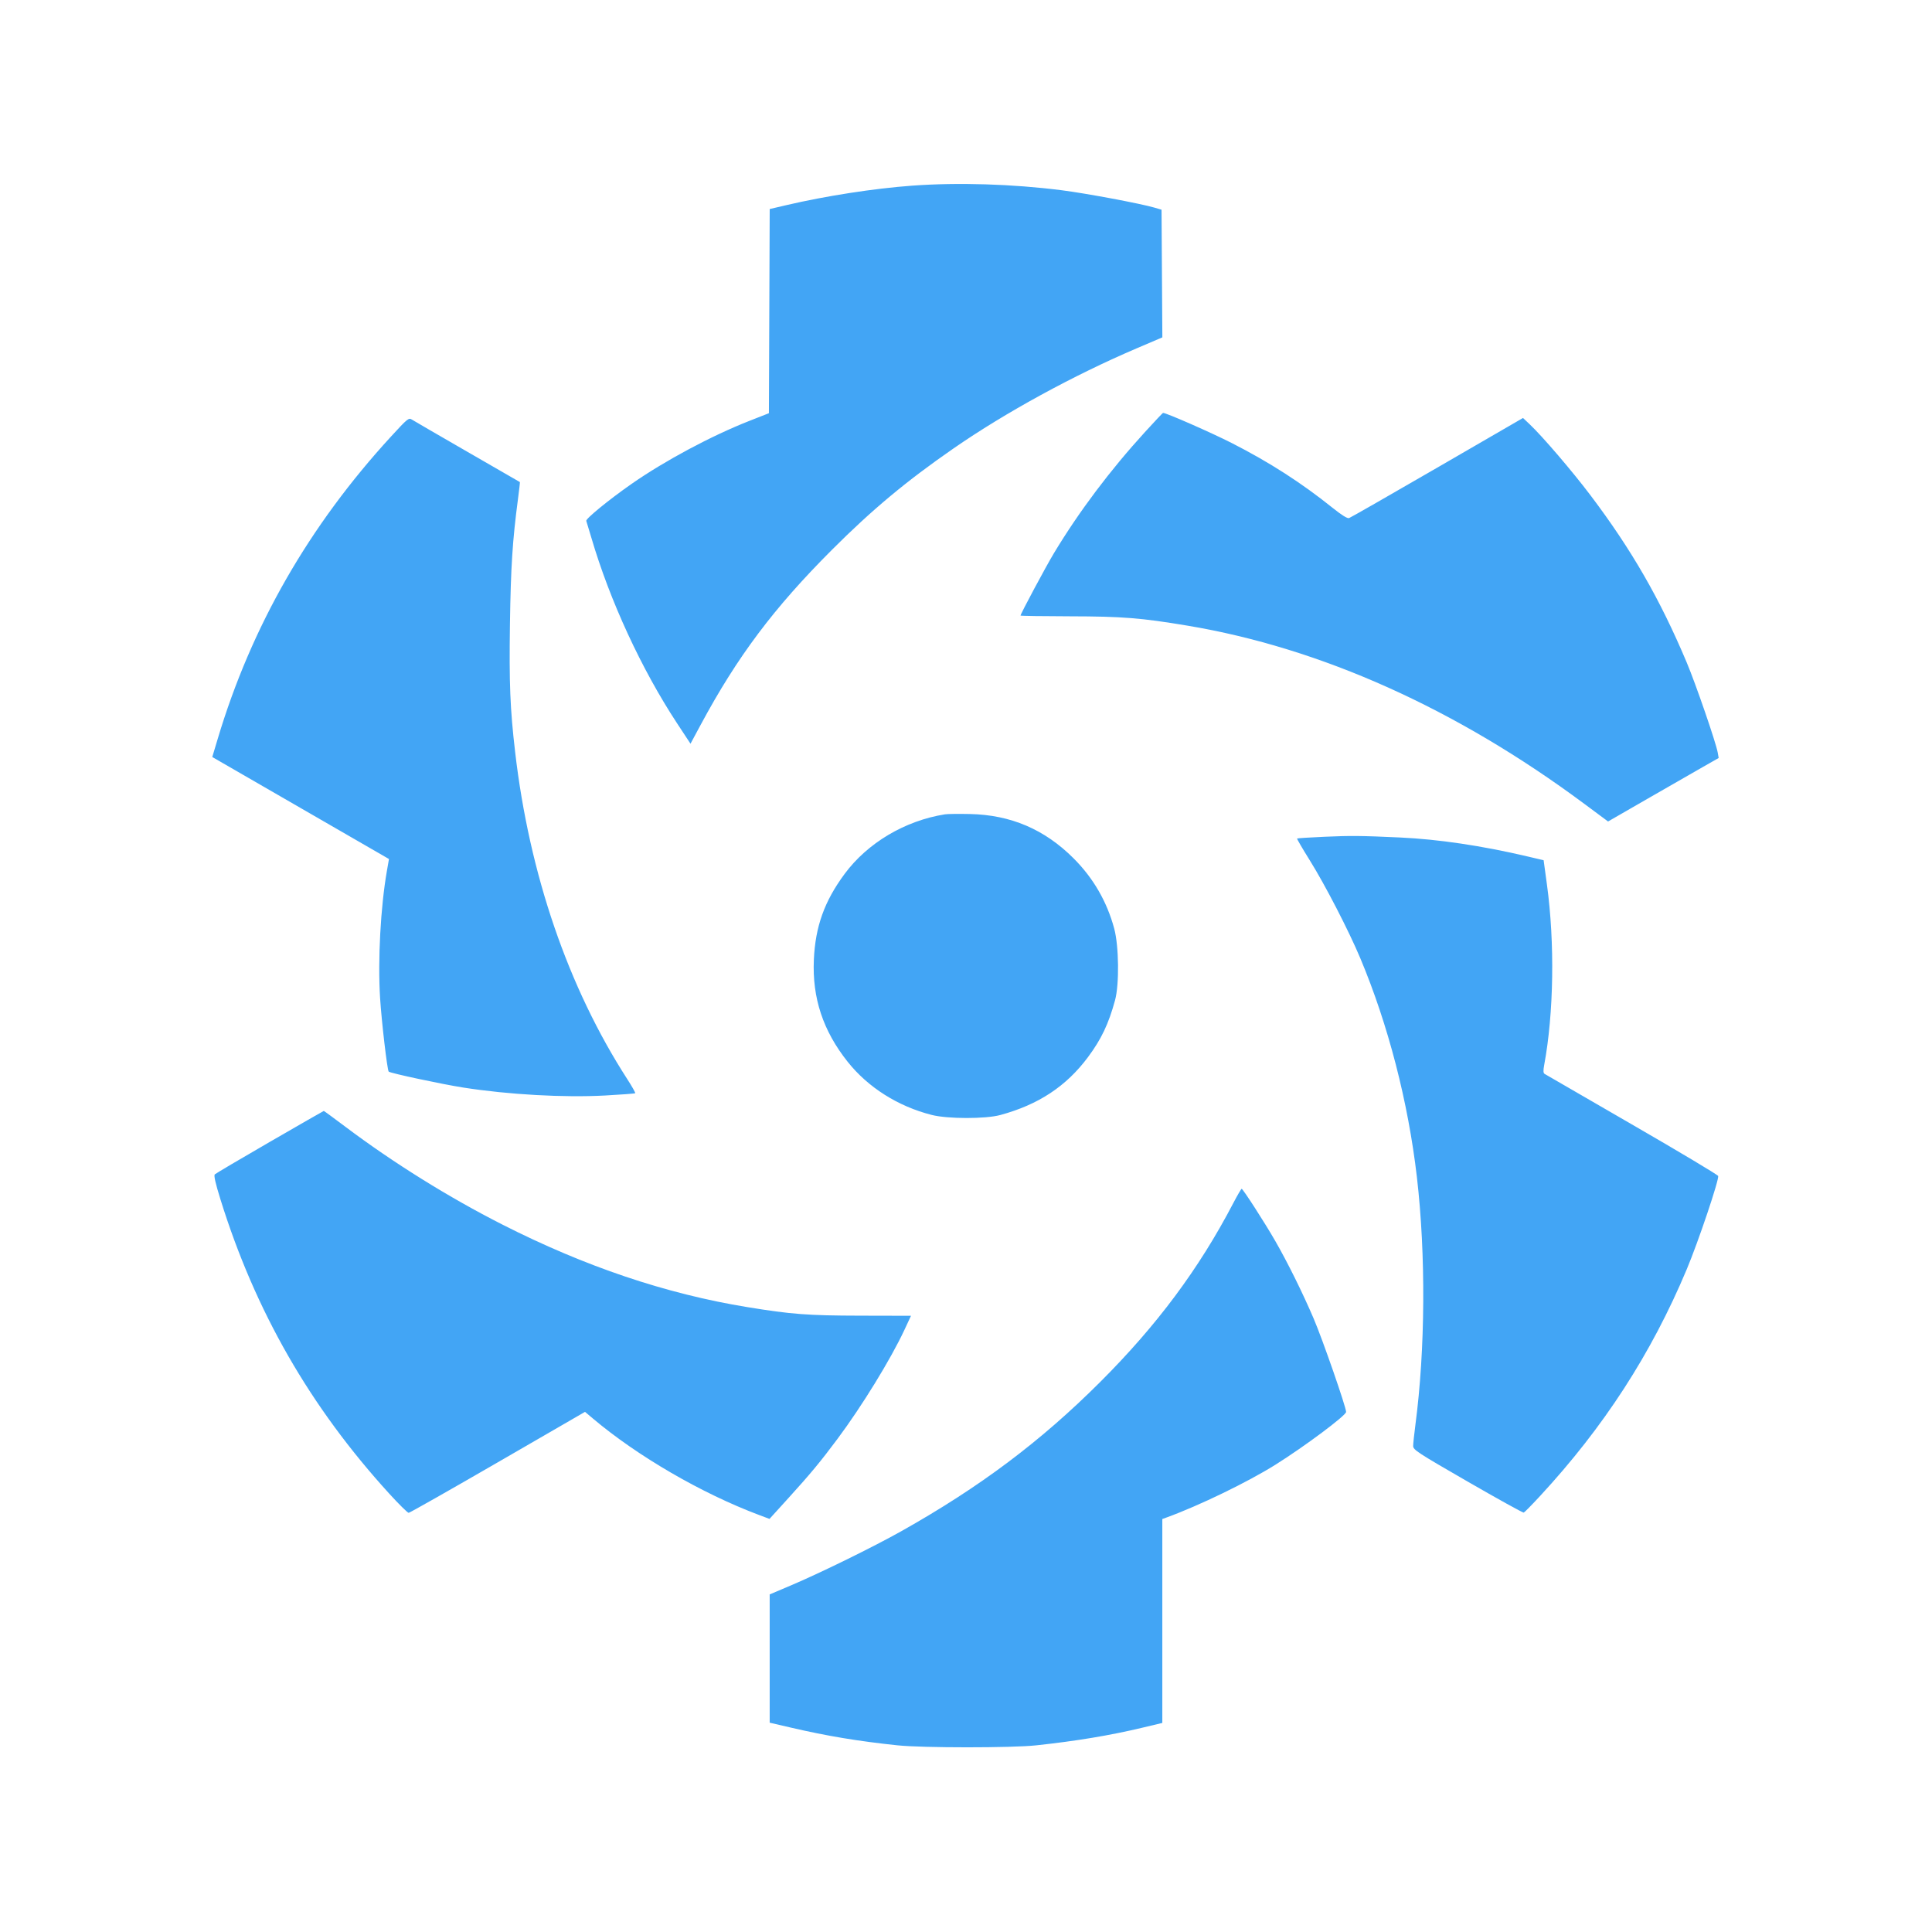
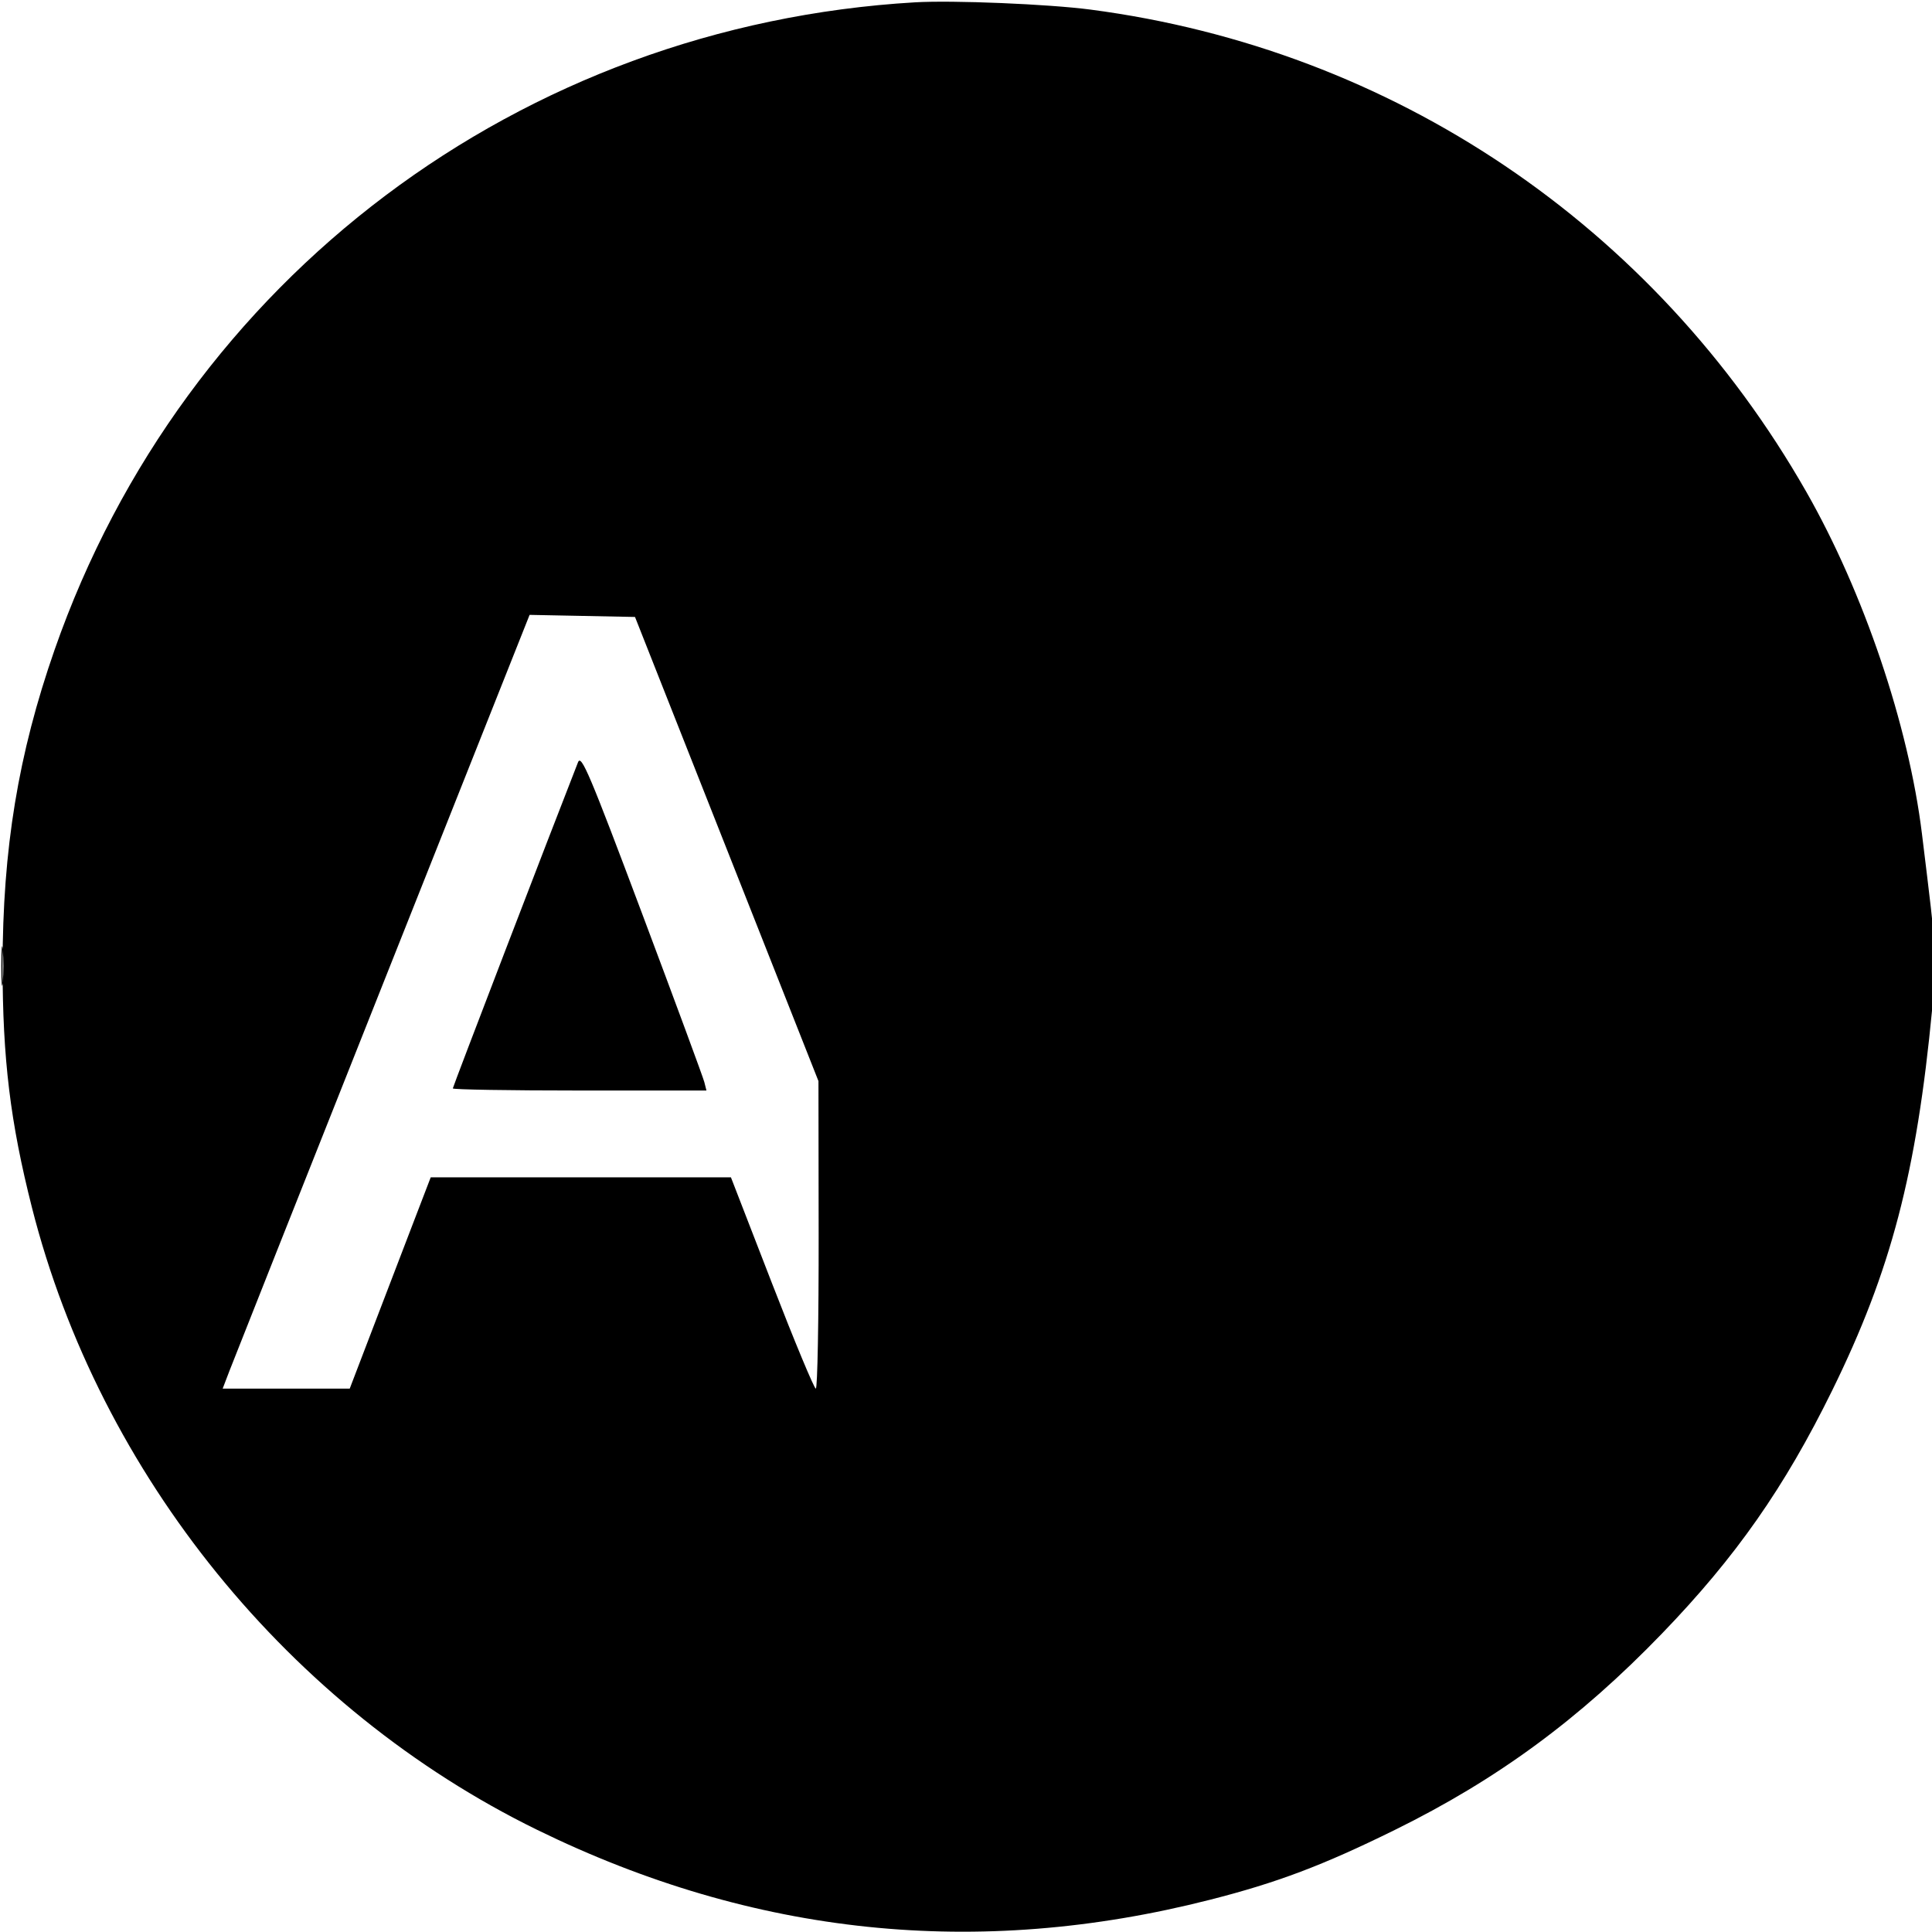
- <svg xmlns="http://www.w3.org/2000/svg" width="1240" height="1240">
-   <path d="M585.5 119.157c-24.392 1.775-55.454 6.582-80.743 12.495l-10.743 2.512-.257 65.522-.257 65.523-12.5 4.911c-24.453 9.608-54.301 25.574-75.692 40.488-14.402 10.041-29.52 22.393-29.025 23.713.243.648 1.692 5.443 3.22 10.655 11.868 40.48 32.267 84.639 55.173 119.442l8.503 12.917 6.683-12.417c23.502-43.672 46.807-74.722 84.066-112.002 25.738-25.754 47.825-44.173 78.072-65.109 33.386-23.108 77-46.934 117.761-64.332l16.261-6.94-.261-40.974-.261-40.973-4.5-1.319c-8.958-2.625-43.862-9.169-59.5-11.155-31.749-4.032-66.513-5.102-96-2.957M734.906 277.25c-22.472 24.627-42.334 51.05-58.443 77.75-5.099 8.45-21.464 39.014-21.462 40.083 0 .229 14.287.445 31.75.479 33.627.065 45.612 1.017 75.303 5.978 85.759 14.331 172.63 53.33 254.813 114.394l15.221 11.31 25.706-14.808c14.138-8.144 30.112-17.312 35.497-20.372l9.79-5.564-.61-3.5c-1.096-6.29-14.149-44.185-19.977-58-17.139-40.622-35.248-72.077-61.599-107-11.686-15.488-30.818-37.844-39.039-45.62l-4.356-4.119-55 31.858c-30.25 17.522-55.747 32.106-56.66 32.408-1.079.358-4.75-1.93-10.5-6.543-20.084-16.116-40.545-29.274-64.607-41.547C777.601 277.739 748.585 265 746.461 265c-.207 0-5.407 5.512-11.555 12.25m-483.911 2.889c-52.729 57.452-89.592 121.745-111.254 194.044l-3.501 11.683 56.707 32.735 56.706 32.734-1.326 7.583c-4.069 23.272-5.894 57.248-4.381 81.582.926 14.898 4.591 46.254 5.526 47.28.898.986 34.289 8.122 48.028 10.264 28.958 4.515 64.488 6.499 90.867 5.074 10.377-.56 19.07-1.222 19.319-1.471.248-.248-2.035-4.306-5.074-9.017-37.96-58.843-62.879-131.564-72.005-210.13-3.219-27.711-3.869-43.866-3.307-82.149.534-36.338 1.631-53.441 5.12-79.832.798-6.039 1.368-11.04 1.266-11.112-.102-.073-15.261-8.815-33.686-19.427-18.425-10.613-34.464-19.919-35.642-20.682-2.027-1.312-2.739-.735-13.363 10.841M606.5 522.653c-25.669 4.073-49.712 18.357-64.437 38.283-12.956 17.531-18.769 33.768-19.713 55.064-1.087 24.502 5.901 45.6 21.676 65.452 13.091 16.473 32.315 28.634 53.974 34.141 10.222 2.599 34.507 2.629 44 .054 24.469-6.637 42.328-18.418 56.253-37.107 8.576-11.511 13.261-21.347 17.403-36.54 2.782-10.202 2.502-34.762-.523-46-4.654-17.286-13.403-32.422-26.057-45.076-18.639-18.639-40.322-27.911-66.576-28.47-7.15-.152-14.35-.062-16 .199m243.676 14.396c-9.529.421-17.487.928-17.685 1.126-.198.198 3.43 6.427 8.061 13.843 9.872 15.805 25.076 45.255 32.515 62.982 17.89 42.628 30.726 92.267 36.33 140.5 5.776 49.707 5.41 110.661-.955 158.936-.793 6.015-1.442 12.144-1.442 13.62 0 2.476 2.712 4.248 35.027 22.888 19.264 11.113 35.44 20.059 35.946 19.88.506-.178 5.205-4.957 10.444-10.619 40.968-44.285 71.417-91.321 94.113-145.385 7.518-17.906 21.003-57.989 20.208-60.062-.302-.785-25.229-15.681-55.393-33.103-30.165-17.421-55.37-32.011-56.011-32.422-.843-.54-.908-2.132-.233-5.74 6.158-32.924 6.854-78.418 1.771-115.688l-2.141-15.695-10.616-2.49c-29.261-6.862-56.983-10.974-81.615-12.105-25.026-1.149-31.483-1.212-48.324-.466M173.193 732.877c-18.869 10.91-34.771 20.301-35.338 20.868-.708.708.416 5.685 3.59 15.893 22.372 71.955 57.534 133.26 108.468 189.112 6.144 6.737 11.715 12.235 12.379 12.217.665-.019 26.402-14.607 57.195-32.419l55.987-32.386 5.013 4.231c28.719 24.239 69.849 48.122 106.705 61.961l6.691 2.512 11.972-13.183c14.282-15.727 20.74-23.512 31.675-38.183 15.78-21.171 34.174-51.134 42.972-70l4.197-9-32.6-.072c-33.662-.073-44.236-.877-72.599-5.517-52.086-8.52-104.017-26.026-157-52.926-34.47-17.5-69.941-39.589-100.682-62.699-7.525-5.657-13.825-10.277-14-10.266-.175.011-15.756 8.946-34.625 19.857M791.52 772.25c-22.058 42.207-48.977 78.371-85.449 114.795-38.124 38.072-77.236 67.416-127.546 95.69-17.969 10.099-51.743 26.686-70.775 34.76l-13.75 5.834v82.327l13.75 3.194c23.233 5.395 43.059 8.689 68.25 11.336 16.09 1.691 73.361 1.705 89 .021 25.772-2.774 47.439-6.375 68.25-11.344l12.75-3.045V974.95l2.75-1.001c20.982-7.643 52.157-22.755 69.847-33.859 18.882-11.852 45.274-31.559 45.357-33.868.102-2.831-15.119-46.644-20.841-59.99-7.171-16.726-16.651-35.878-24.655-49.808-6.712-11.68-20.708-33.401-21.531-33.415-.315-.005-2.748 4.154-5.407 9.241" fill="#42a5f5" fill-rule="evenodd" />
+ <svg xmlns="http://www.w3.org/2000/svg" width="512" height="512">
+   <path d="M242.5.615C137.959 6.746 48.809 73.824 14.473 172.187 4.831 199.807.684 225.015.684 256c0 24.584 2.044 41.403 7.778 64 17.969 70.815 68.321 132.838 133.891 164.928 57.391 28.088 116.622 34.245 178.29 18.533 17.86-4.55 29.908-9.101 49.009-18.514 27.207-13.407 48.931-29.382 70.848-52.1 19.522-20.236 32.418-38.658 45.041-64.347 15.597-31.739 22.347-57.508 26.52-101.246 1.322-13.854 1.387-12.746-2.72-46.254-3.532-28.81-15.439-64.016-30.683-90.719C438.378 59.724 369.079 13.05 289 2.543 277.85 1.08 252.494.028 242.5.615M101.494 260.724c-21.369 53.777-39.671 99.913-40.67 102.526L59.008 368h33.673l6.795-17.75c3.738-9.762 8.568-22.363 10.734-28l3.938-10.25h79.554l10.851 28c5.968 15.4 11.21 28 11.649 28 .439 0 .776-18.337.748-40.75l-.05-40.75-24.309-61.5-24.308-61.5-13.968-.276-13.967-.277-38.854 97.777M153.184 202C145.835 220.728 120 288.024 120 288.441c0 .308 15.124.559 33.608.559h33.609l-.569-2.25c-.314-1.238-7.75-21.375-16.526-44.75-13.852-36.894-16.086-42.17-16.938-40M.349 256c0 4.675.173 6.587.383 4.25.211-2.337.211-6.162 0-8.5-.21-2.338-.383-.425-.383 4.25" fill="undefined" fill-rule="evenodd" />
</svg>
